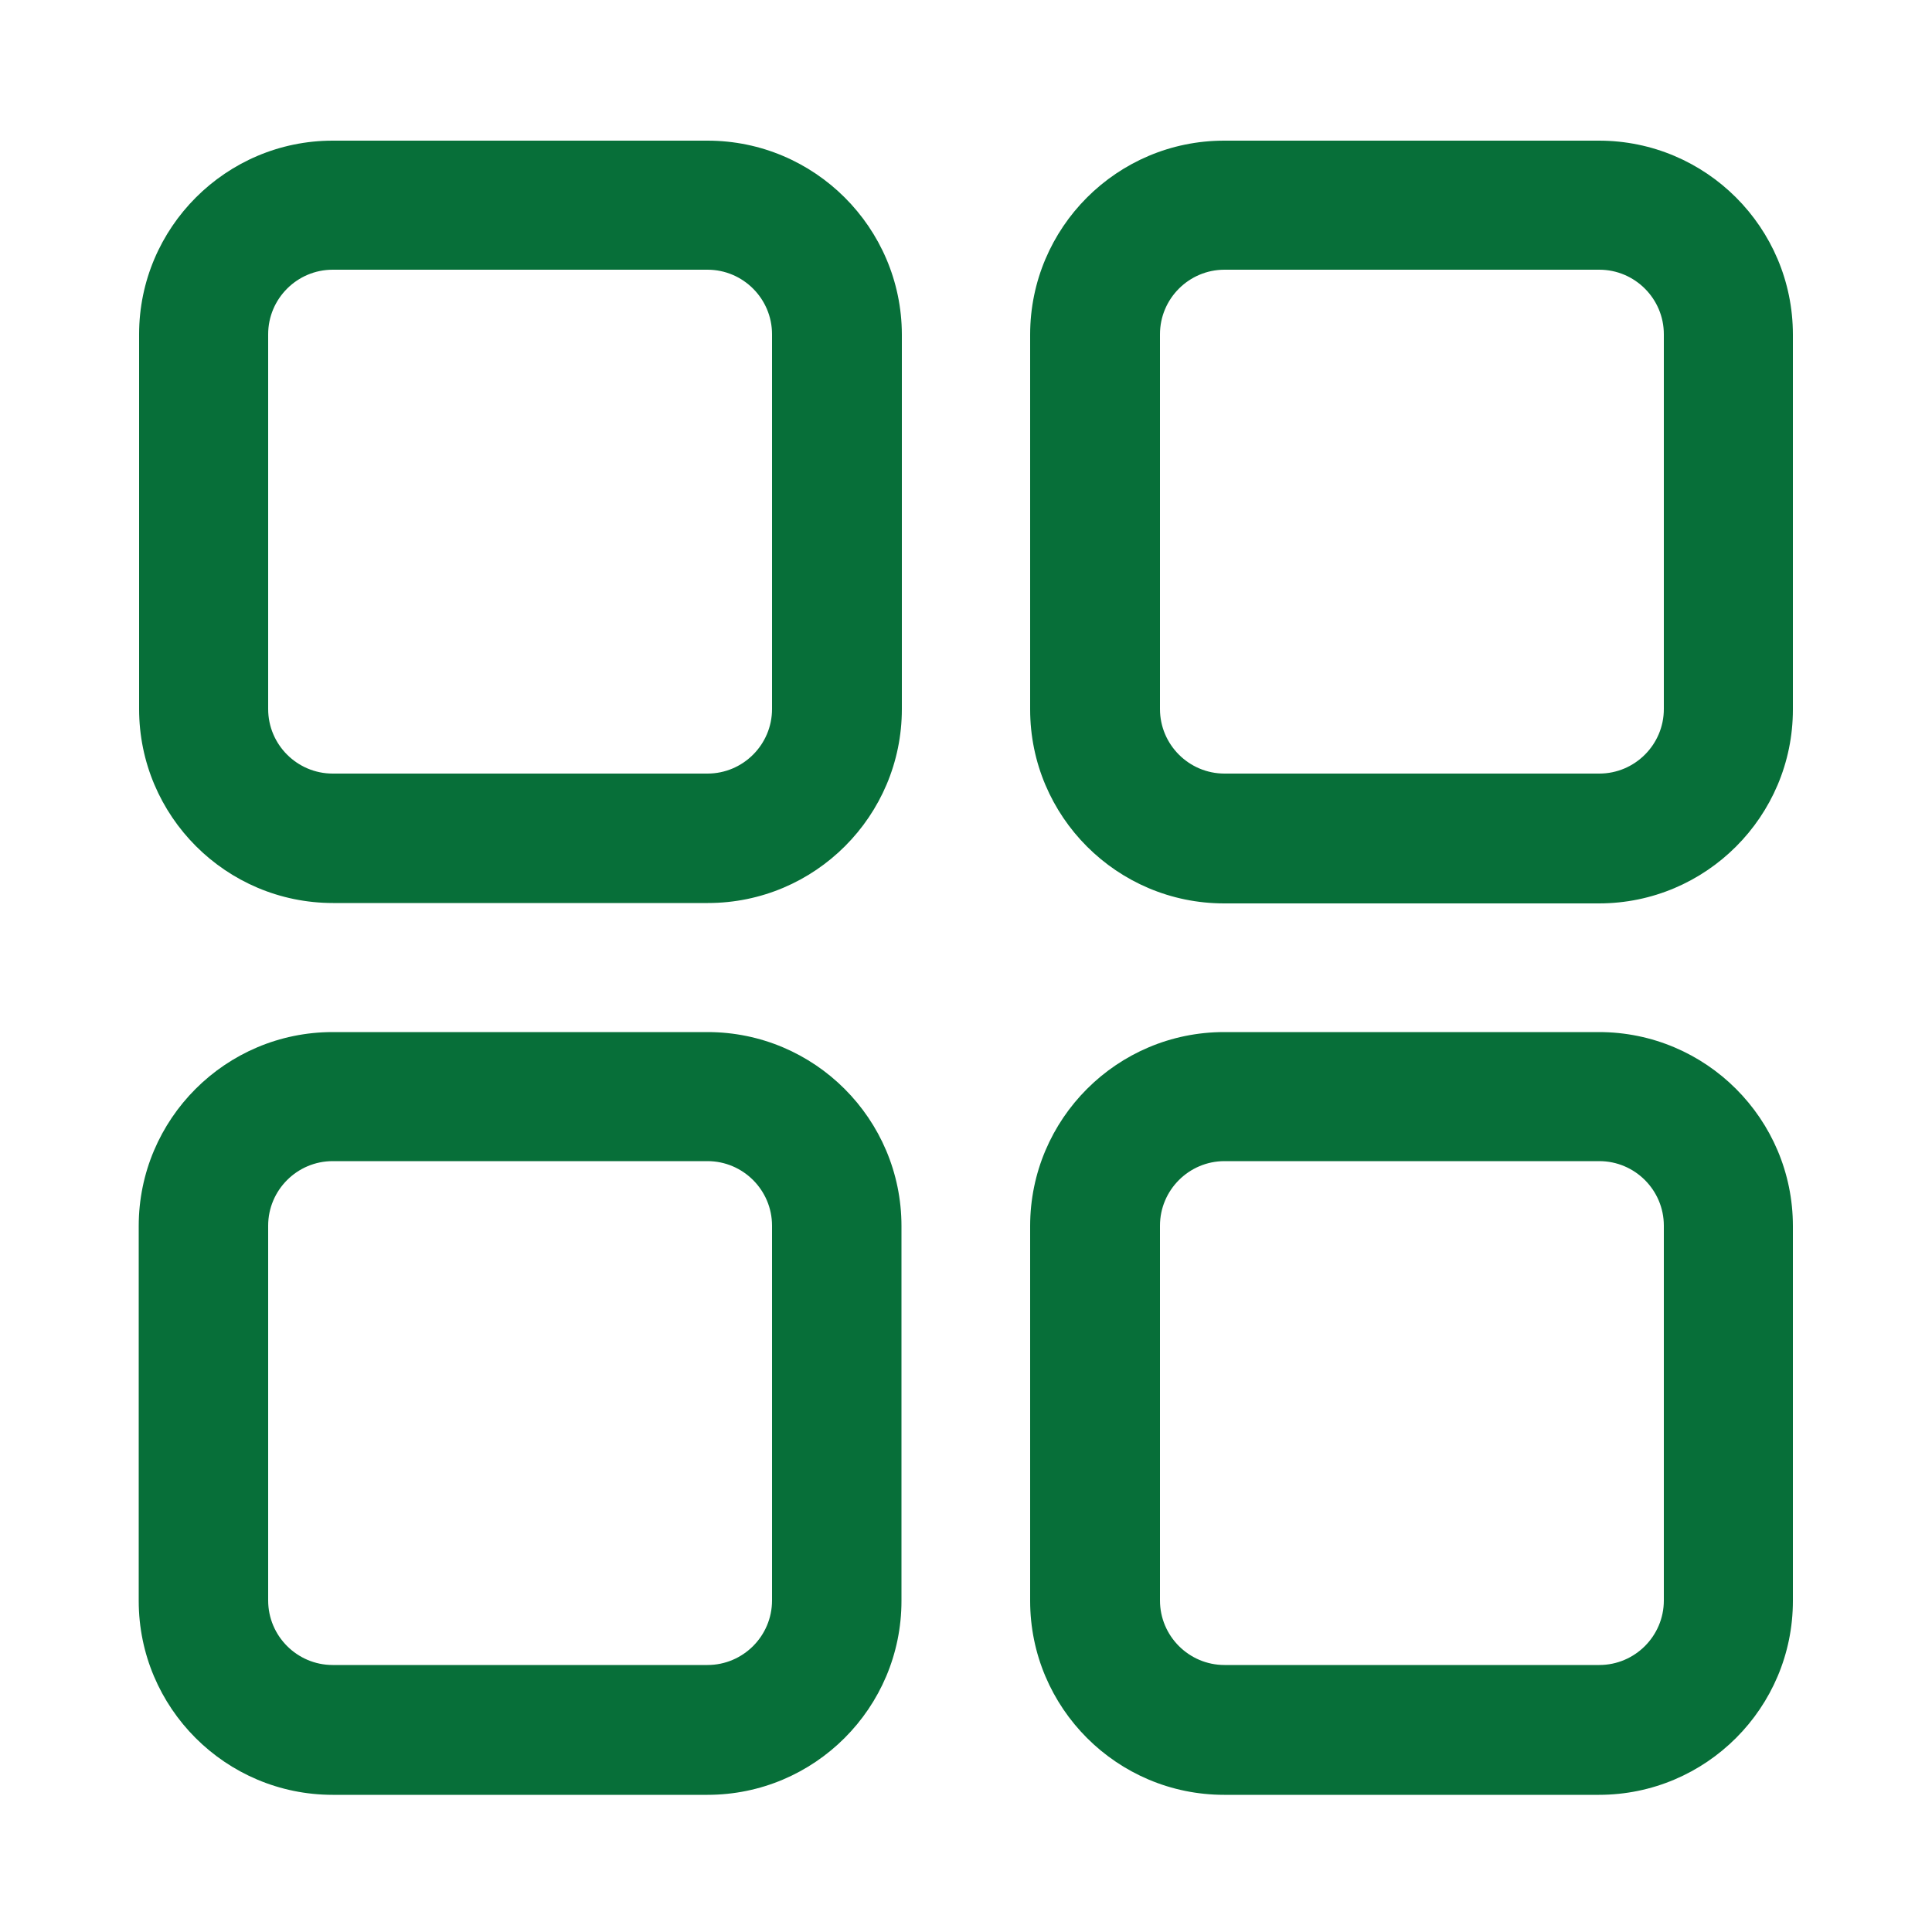
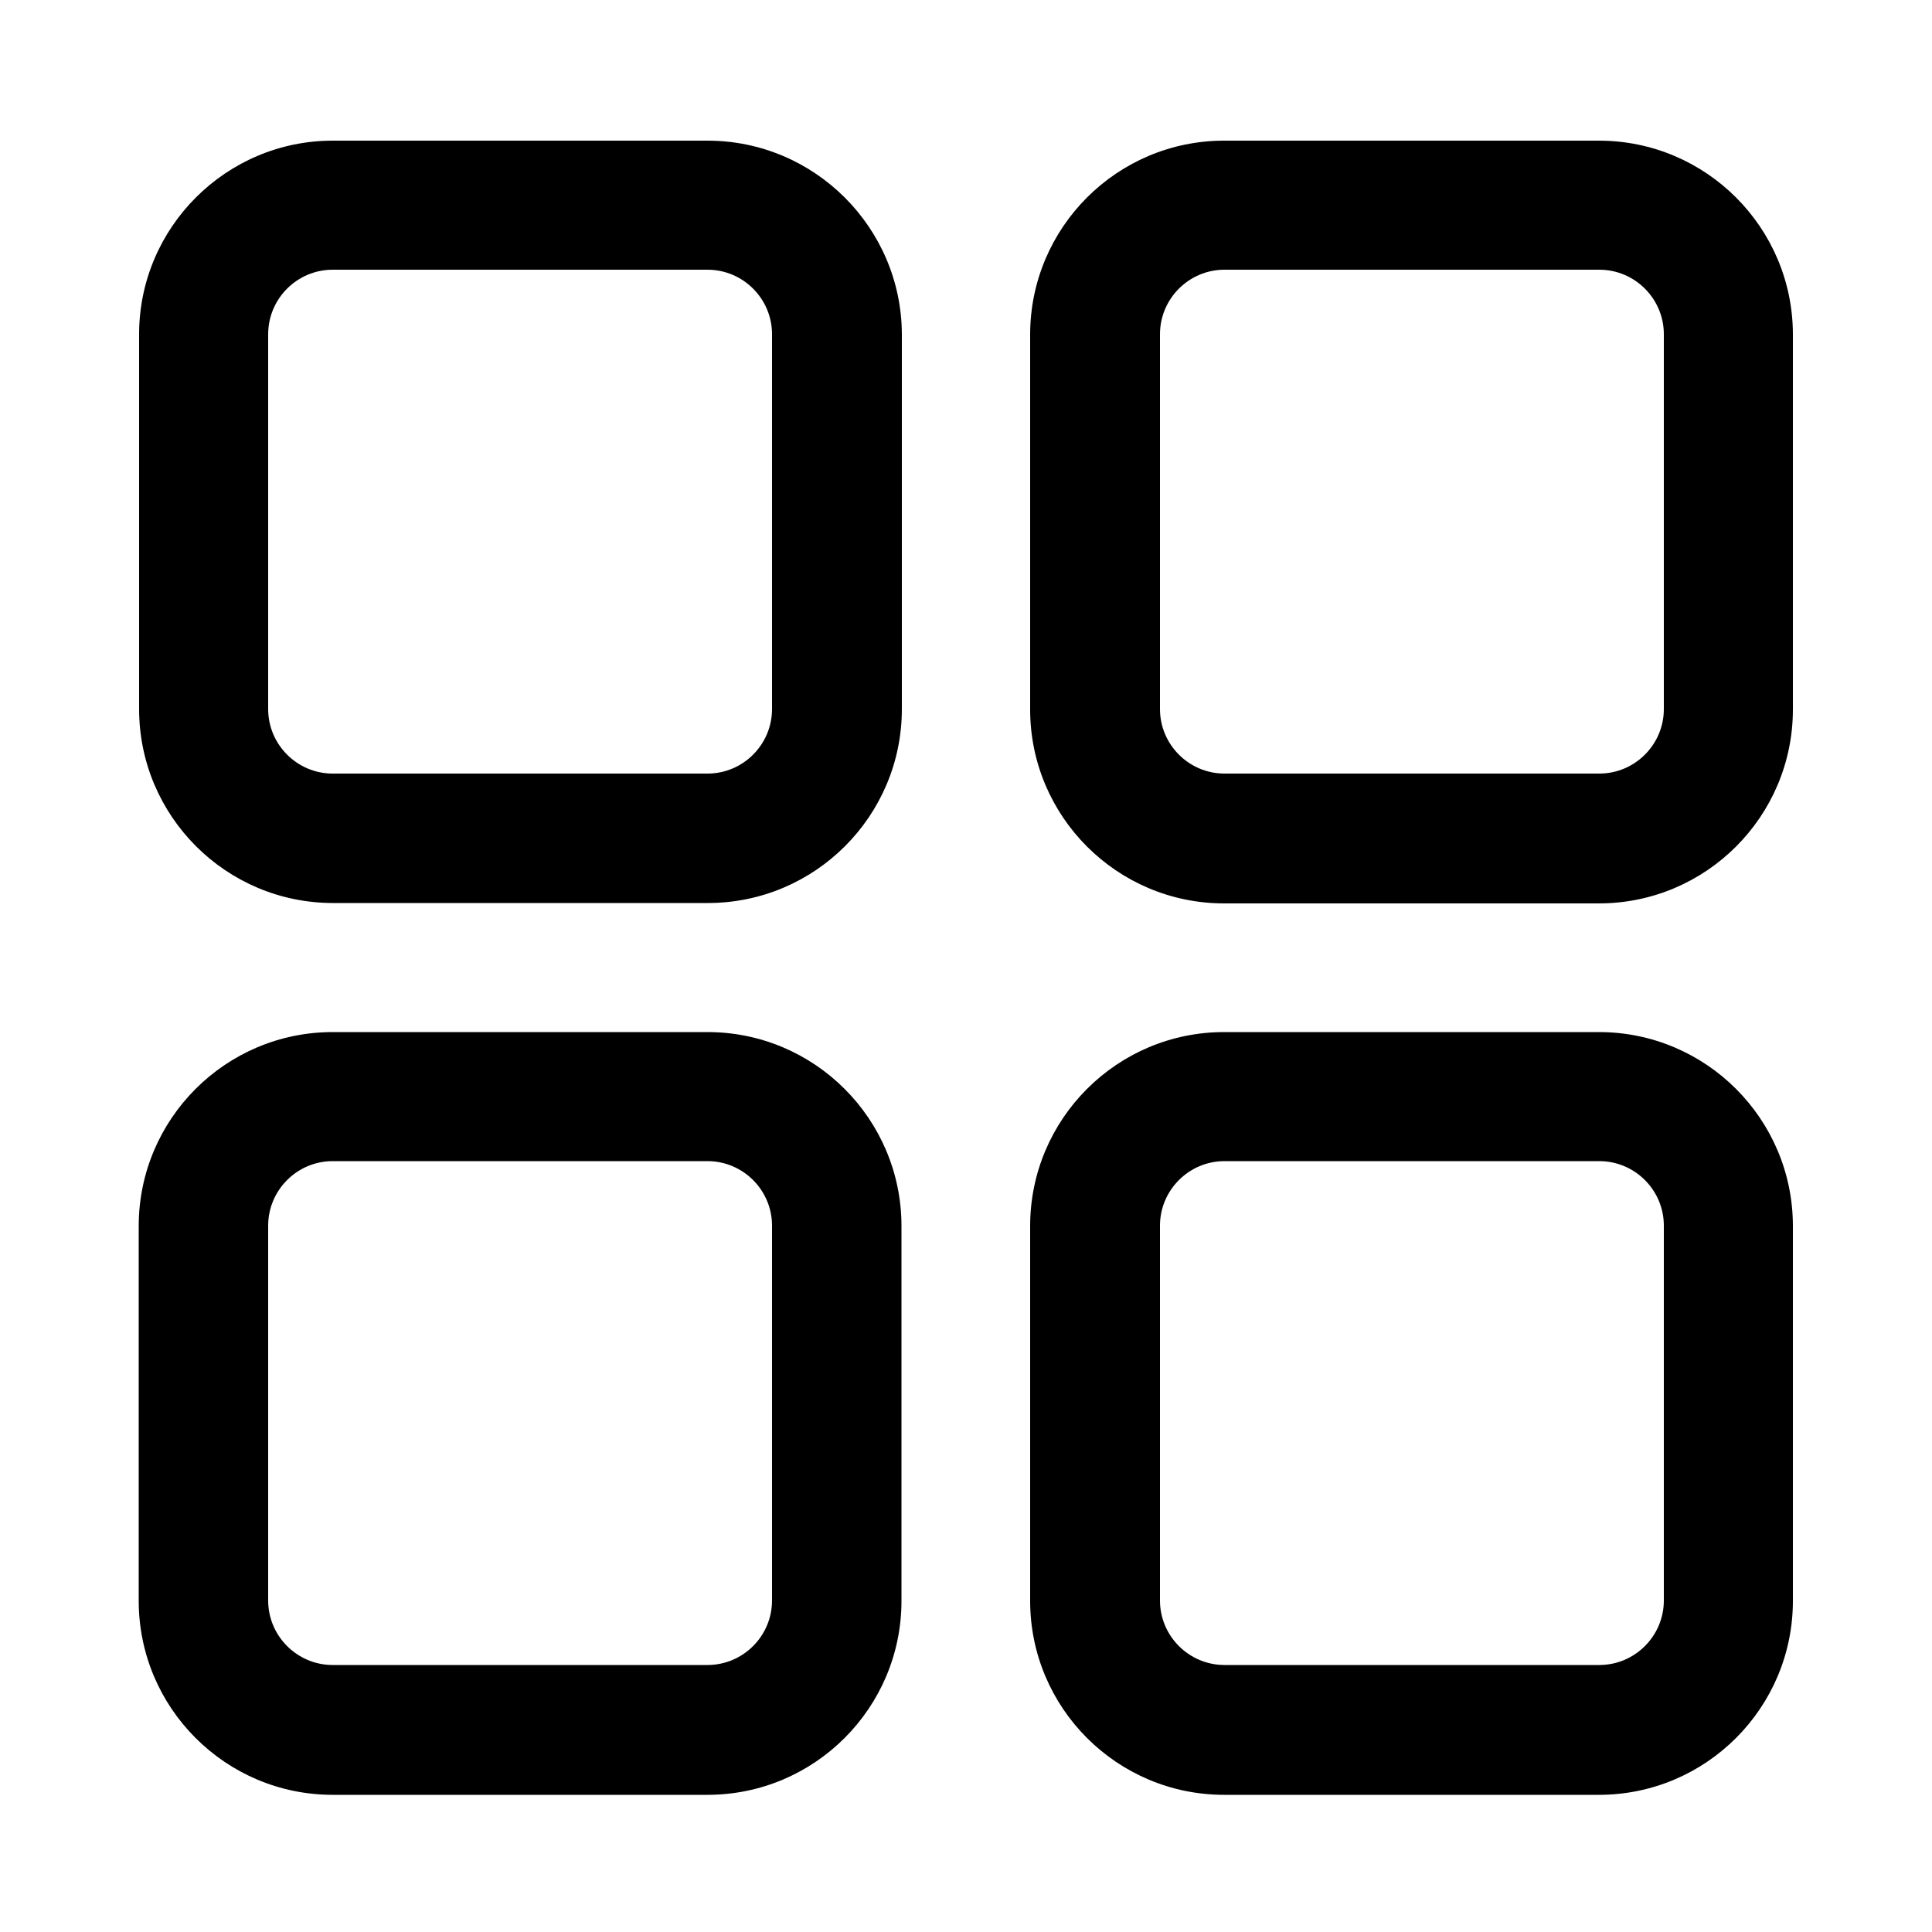
<svg xmlns="http://www.w3.org/2000/svg" version="1.1" id="Layer_1" x="0px" y="0px" viewBox="0 0 500 500" style="enable-background:new 0 0 500 500;" xml:space="preserve">
  <style type="text/css">
- 	.st0{fill:#076F39;}
+ 	.st0{fill:#000000;}
</style>
  <g>
    <g>
      <g>
        <path class="st0" d="M413.8,267.1h-97c-27.7,0-50.2,22.5-50.2,50.2v97c0,27.7,22.5,50.2,50.2,50.2h97c27.7,0,50.2-22.5,50.2-50.2     v-97C464,289.6,441.5,267.1,413.8,267.1z M430.6,414.2c0,9.2-7.5,16.7-16.7,16.7h-97c-9.2,0-16.7-7.5-16.7-16.7v-97     c0-9.2,7.5-16.7,16.7-16.7h97c9.2,0,16.7,7.5,16.7,16.7V414.2z M183.1,267.1h-97c-27.7,0-50.2,22.5-50.2,50.2v97     c0,27.7,22.5,50.2,50.2,50.2h97c27.7,0,50.2-22.5,50.2-50.2v-97C233.3,289.6,210.8,267.1,183.1,267.1z M199.8,414.2     c0,9.2-7.5,16.7-16.7,16.7h-97c-9.2,0-16.7-7.5-16.7-16.7v-97c0-9.2,7.5-16.7,16.7-16.7h97c9.2,0,16.7,7.5,16.7,16.7V414.2z      M183.1,36.4h-97C58.5,36.4,36,58.9,36,86.5v97c0,27.7,22.5,50.2,50.2,50.2h97c27.7,0,50.2-22.5,50.2-50.2v-97     C233.3,58.9,210.8,36.4,183.1,36.4z M199.8,183.5c0,9.2-7.5,16.7-16.7,16.7h-97c-9.2,0-16.7-7.5-16.7-16.7v-97     c0-9.2,7.5-16.7,16.7-16.7h97c9.2,0,16.7,7.5,16.7,16.7V183.5z M413.8,36.4h-97c-27.7,0-50.2,22.5-50.2,50.2v97     c0,27.7,22.5,50.2,50.2,50.2h97c27.7,0,50.2-22.5,50.2-50.2v-97C464,58.9,441.5,36.4,413.8,36.4z M430.6,183.5     c0,9.2-7.5,16.7-16.7,16.7h-97c-9.2,0-16.7-7.5-16.7-16.7v-97c0-9.2,7.5-16.7,16.7-16.7h97c9.2,0,16.7,7.5,16.7,16.7V183.5z" />
      </g>
    </g>
  </g>
</svg>
